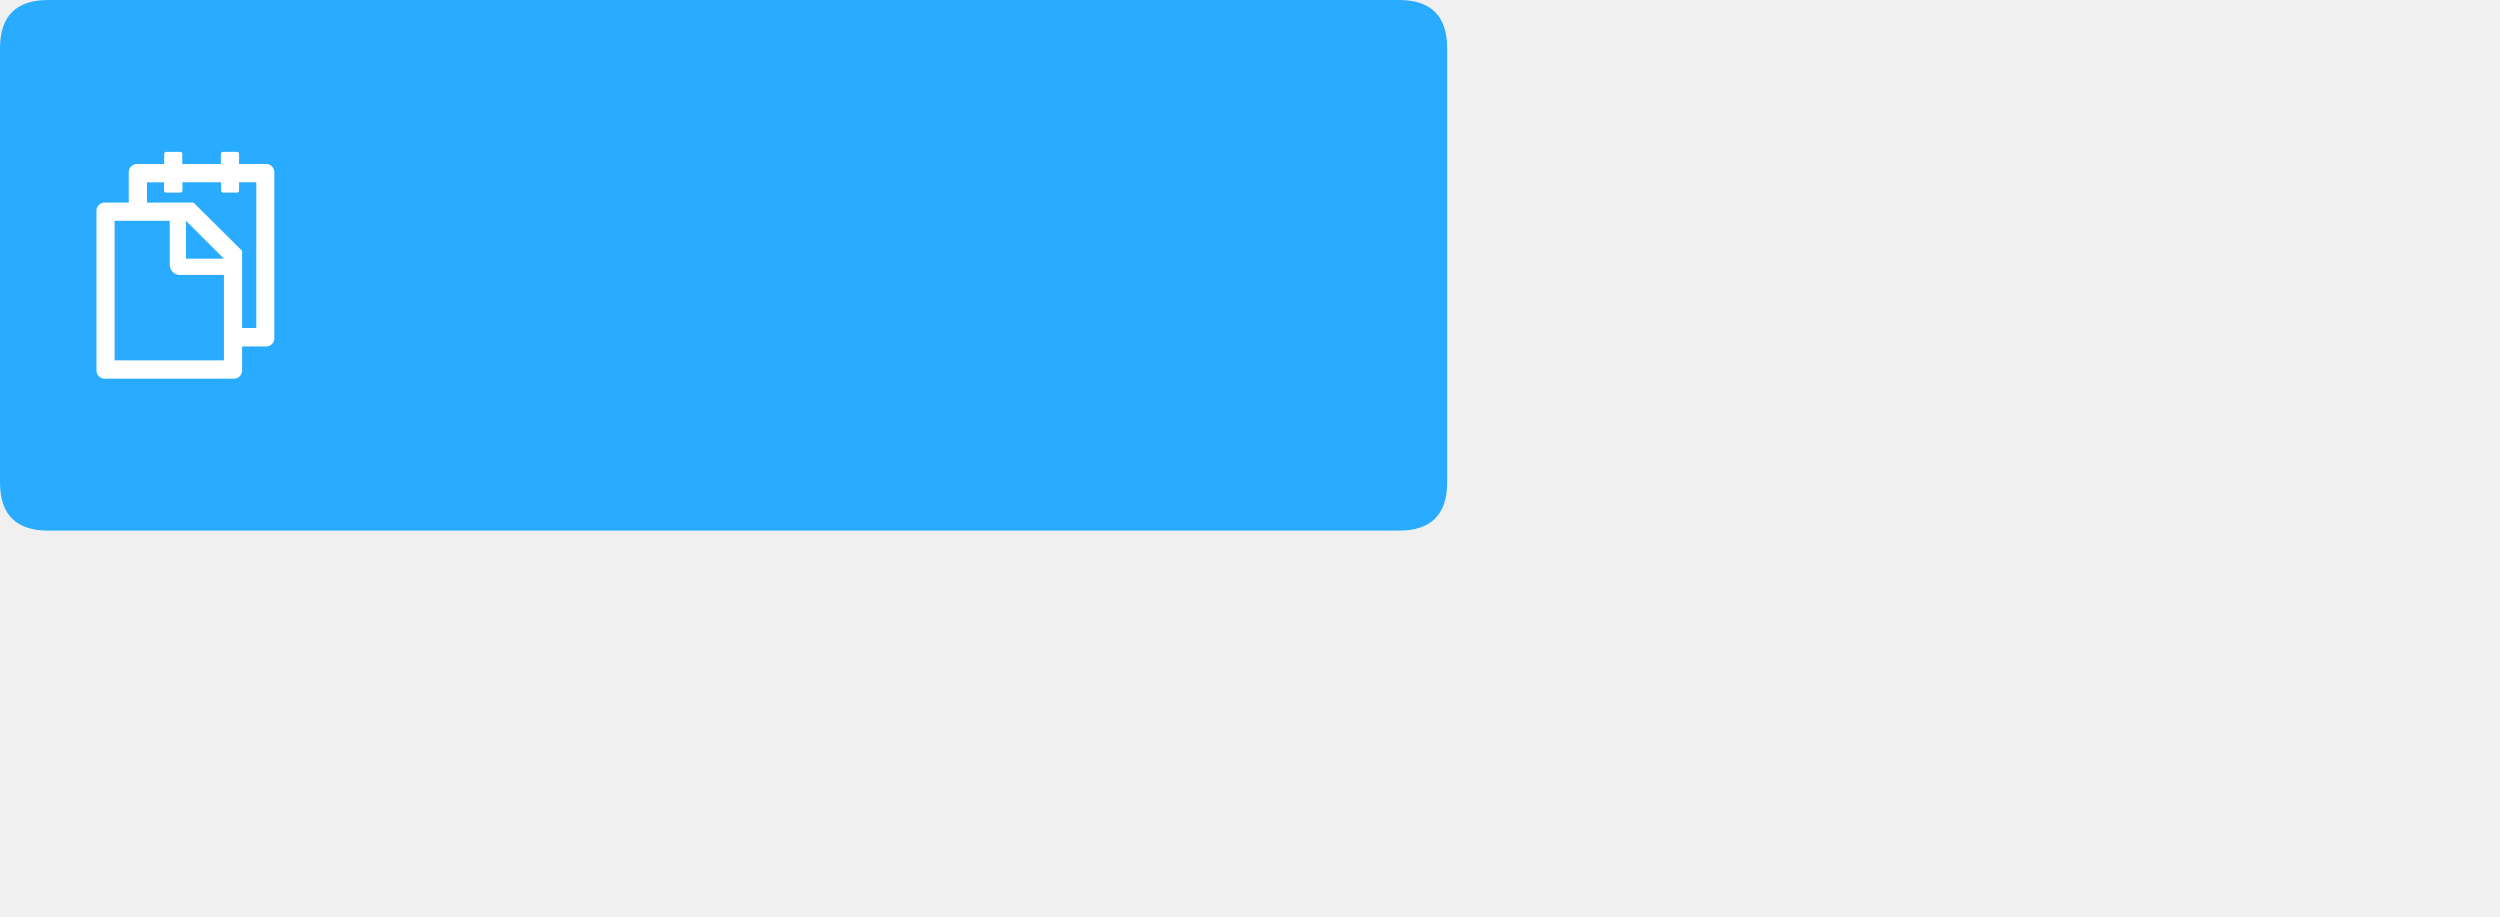
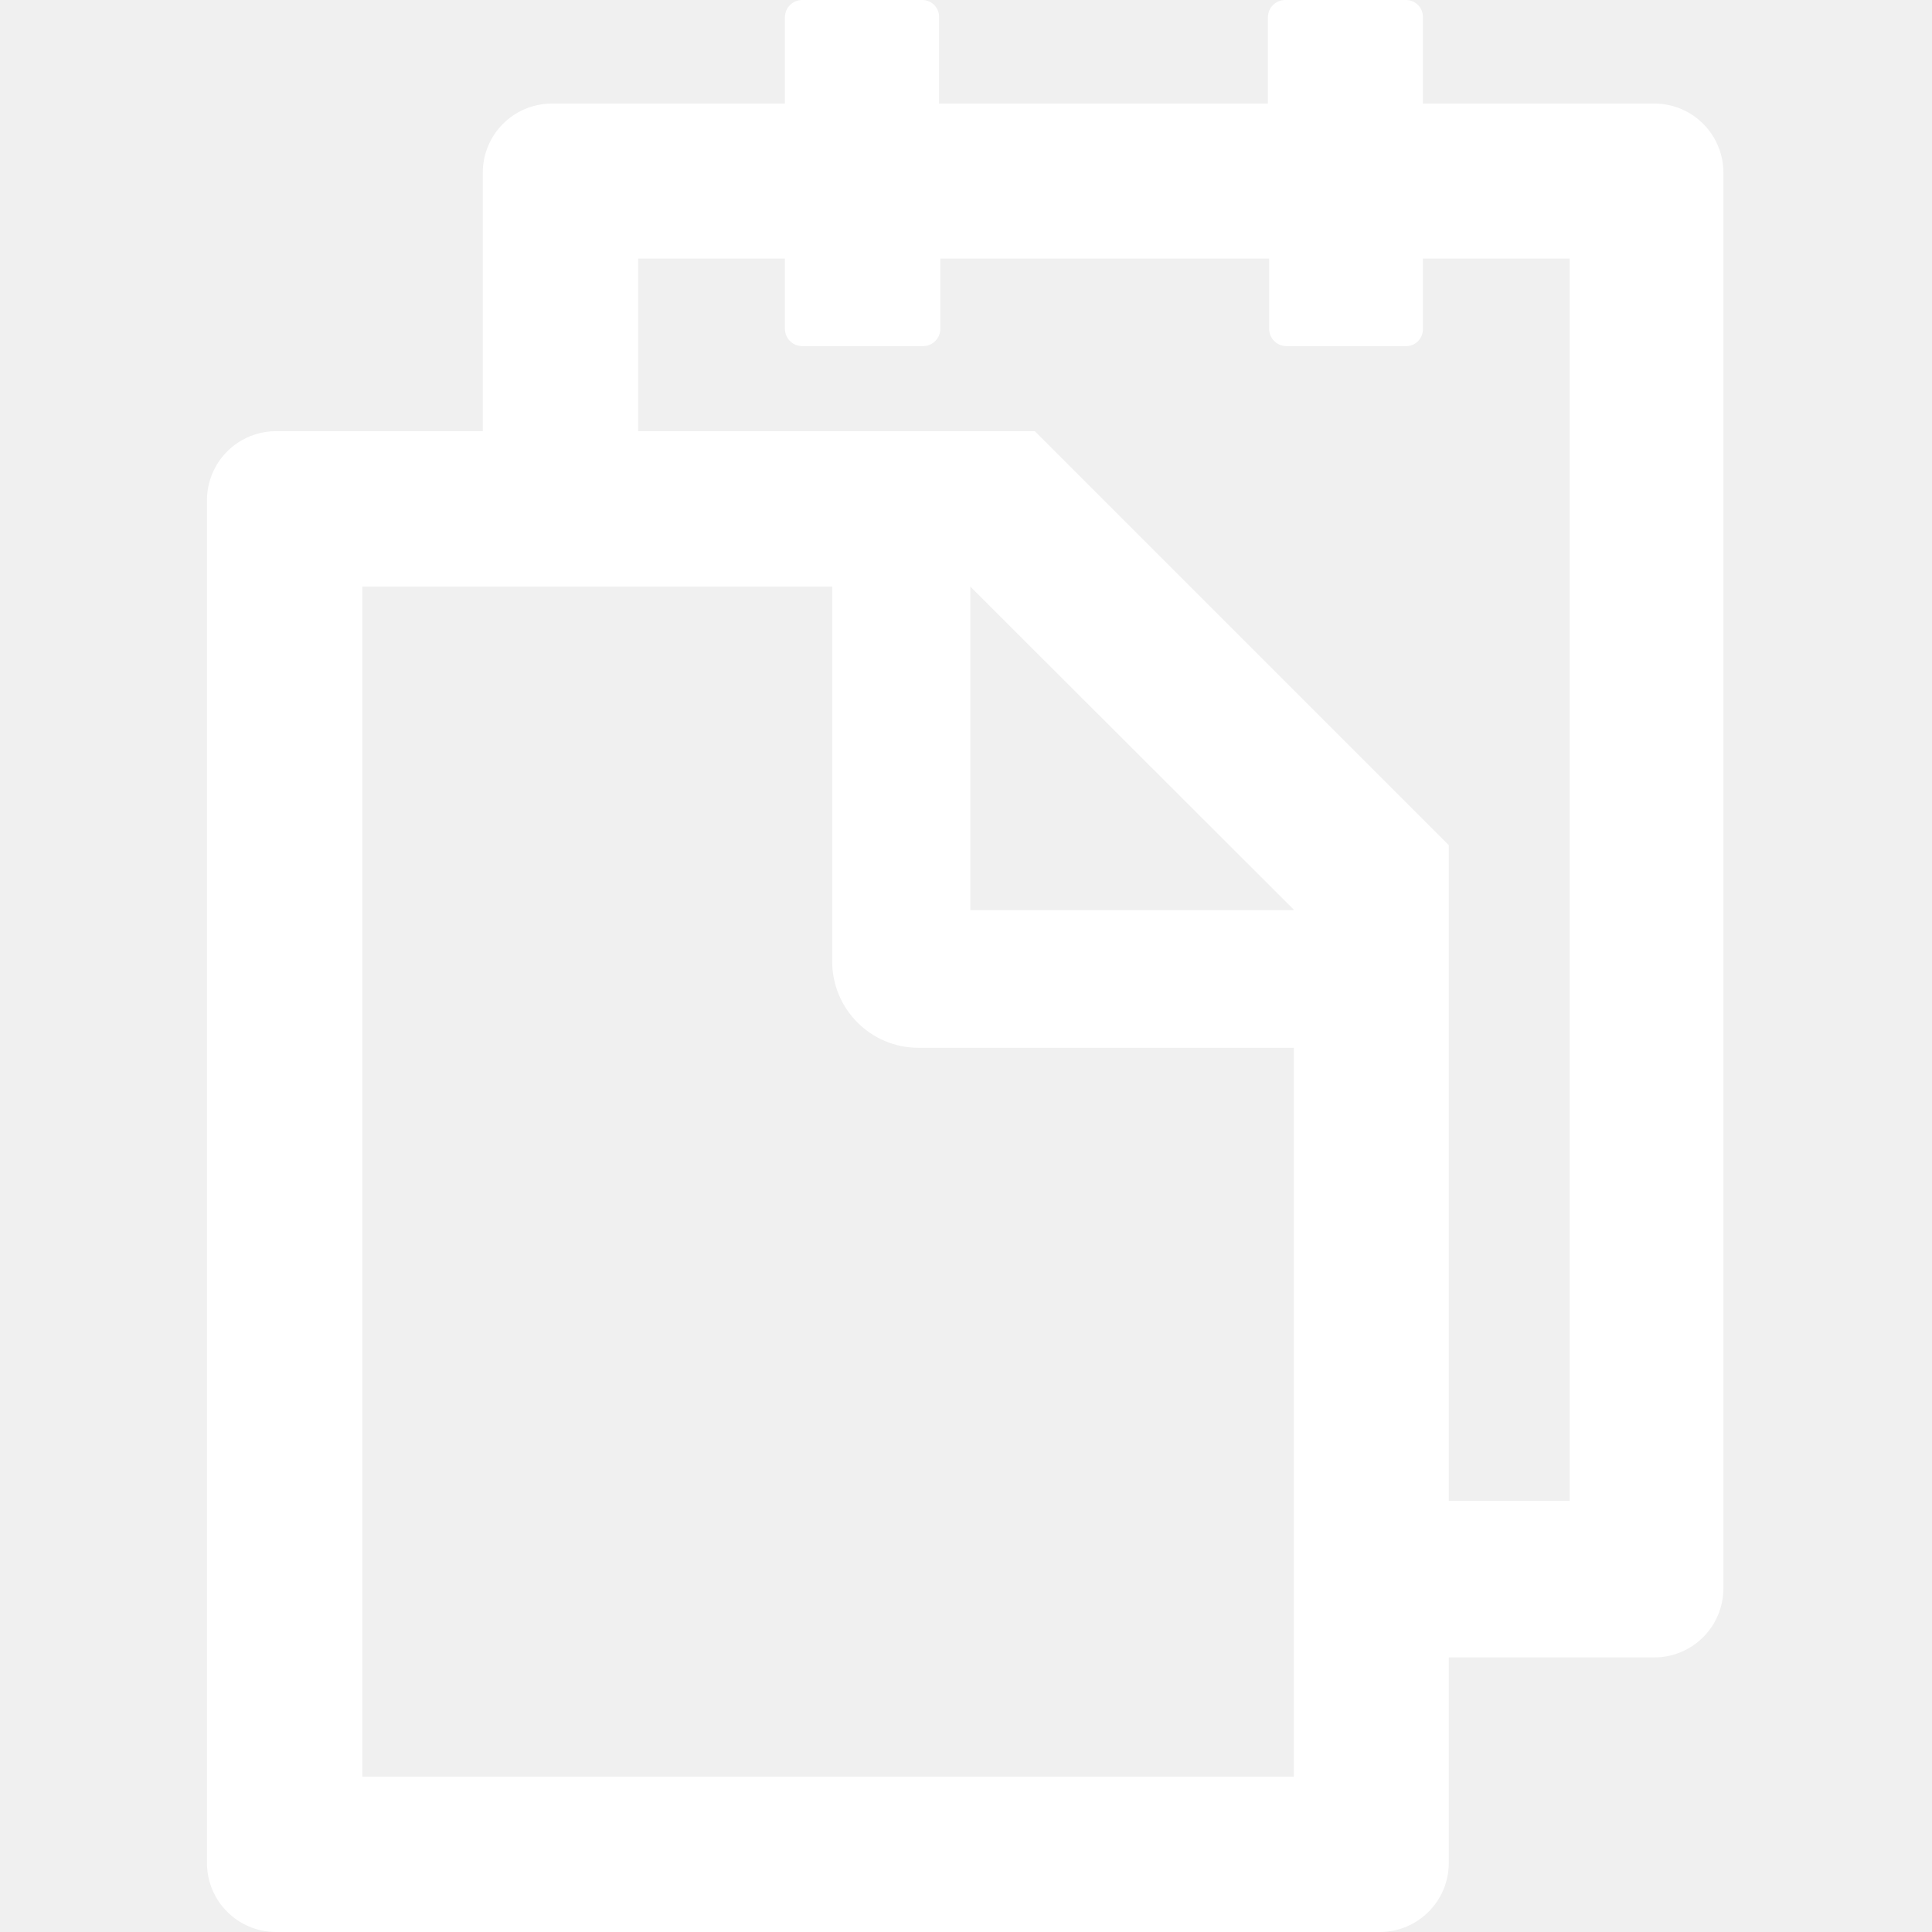
- <svg xmlns="http://www.w3.org/2000/svg" t="1578377215035" class="icon" viewBox="0 0 2792 1024" version="1.1" p-id="5139" width="545.312" height="200">
+ <svg xmlns="http://www.w3.org/2000/svg" t="1578562190925" class="icon" viewBox="0 0 1024 1024" version="1.1" p-id="9090" width="200" height="200">
  <defs>
    <style type="text/css">@font-face { font-family: yourDictFontAwesome; src: url("chrome-extension://gadchikmclhpfefmocfeadjhljpmnekj/lib/fontawesome-webfont.ttf") format("truetype"); font-weight: normal; font-style: normal; }
</style>
  </defs>
-   <path d="M0 0m53.873 0l1508.437 0q53.873 0 53.873 53.873l0 484.855q0 53.873-53.873 53.873l-1508.437 0q-53.873 0-53.873-53.873l0-484.855q0-53.873 53.873-53.873Z" fill="#29ABFF" p-id="5140" />
-   <path d="M297.539 183.167h-30.546v-11.313a2.209 2.209 0 0 0-2.155-2.263h-15.892a2.263 2.263 0 0 0-2.263 2.263V183.167h-43.098v-11.313a2.209 2.209 0 0 0-2.101-2.263h-15.839a2.263 2.263 0 0 0-2.263 2.263V183.167h-30.546a9.051 9.051 0 0 0-9.051 9.051V226.266h-26.936A9.051 9.051 0 0 0 107.746 235.101v178.75a9.051 9.051 0 0 0 9.051 9.051h144.594a9.051 9.051 0 0 0 8.997-9.051v-26.936h26.936a9.051 9.051 0 0 0 9.051-9.051V192.326a9.051 9.051 0 0 0-8.835-9.158z m-47.462 219.262H128.002V246.576h61.577v49.186a11.313 11.313 0 0 0 11.313 11.313h49.186v95.463z m0-113.564h-42.398v-42.29l42.344 42.29zM286.226 366.335h-15.839V280.138L216.137 226.266h-51.987v-22.627H183.167v9.158a2.263 2.263 0 0 0 2.263 2.263h16.054a2.263 2.263 0 0 0 2.263-2.263v-9.212h43.098v9.212a2.263 2.263 0 0 0 2.263 2.263h15.839a2.209 2.209 0 0 0 2.047-2.263v-9.212h19.233V366.335z" fill="#FFFFFF" p-id="5141" />
+   <path d="M877.699 54.904h-123.534V9.151a8.933 8.933 0 0 0-8.933-9.151h-64.054a9.151 9.151 0 0 0-9.151 9.151v45.753h-174.298V9.151a8.933 8.933 0 0 0-8.497-9.151h-64.054a9.151 9.151 0 0 0-9.151 9.151v45.753H292.494A36.603 36.603 0 0 0 255.891 91.506v137.042h-108.936A36.603 36.603 0 0 0 109.699 265.151v722.247A36.603 36.603 0 0 0 146.301 1024h585.205a36.603 36.603 0 0 0 36.385-36.603v-108.936h108.936a36.603 36.603 0 0 0 36.603-36.603V91.506a36.603 36.603 0 0 0-35.731-36.603z m-191.946 886.74H192.054V310.904h249.028v198.917a45.753 45.753 0 0 0 45.753 45.535h198.917v386.288z m0-459.275h-171.466v-171.466l171.248 171.03z m146.192 313.083h-64.054V447.946L548.494 228.548h-210.247v-91.506h77.78V174.298a9.151 9.151 0 0 0 9.151 9.151h64.054a9.151 9.151 0 0 0 9.151-9.151V137.042h174.298V174.298a9.151 9.151 0 0 0 9.151 9.151h64.054a8.933 8.933 0 0 0 8.279-9.151V137.042h77.78v658.41z" p-id="9091" fill="#ffffff" />
</svg>
